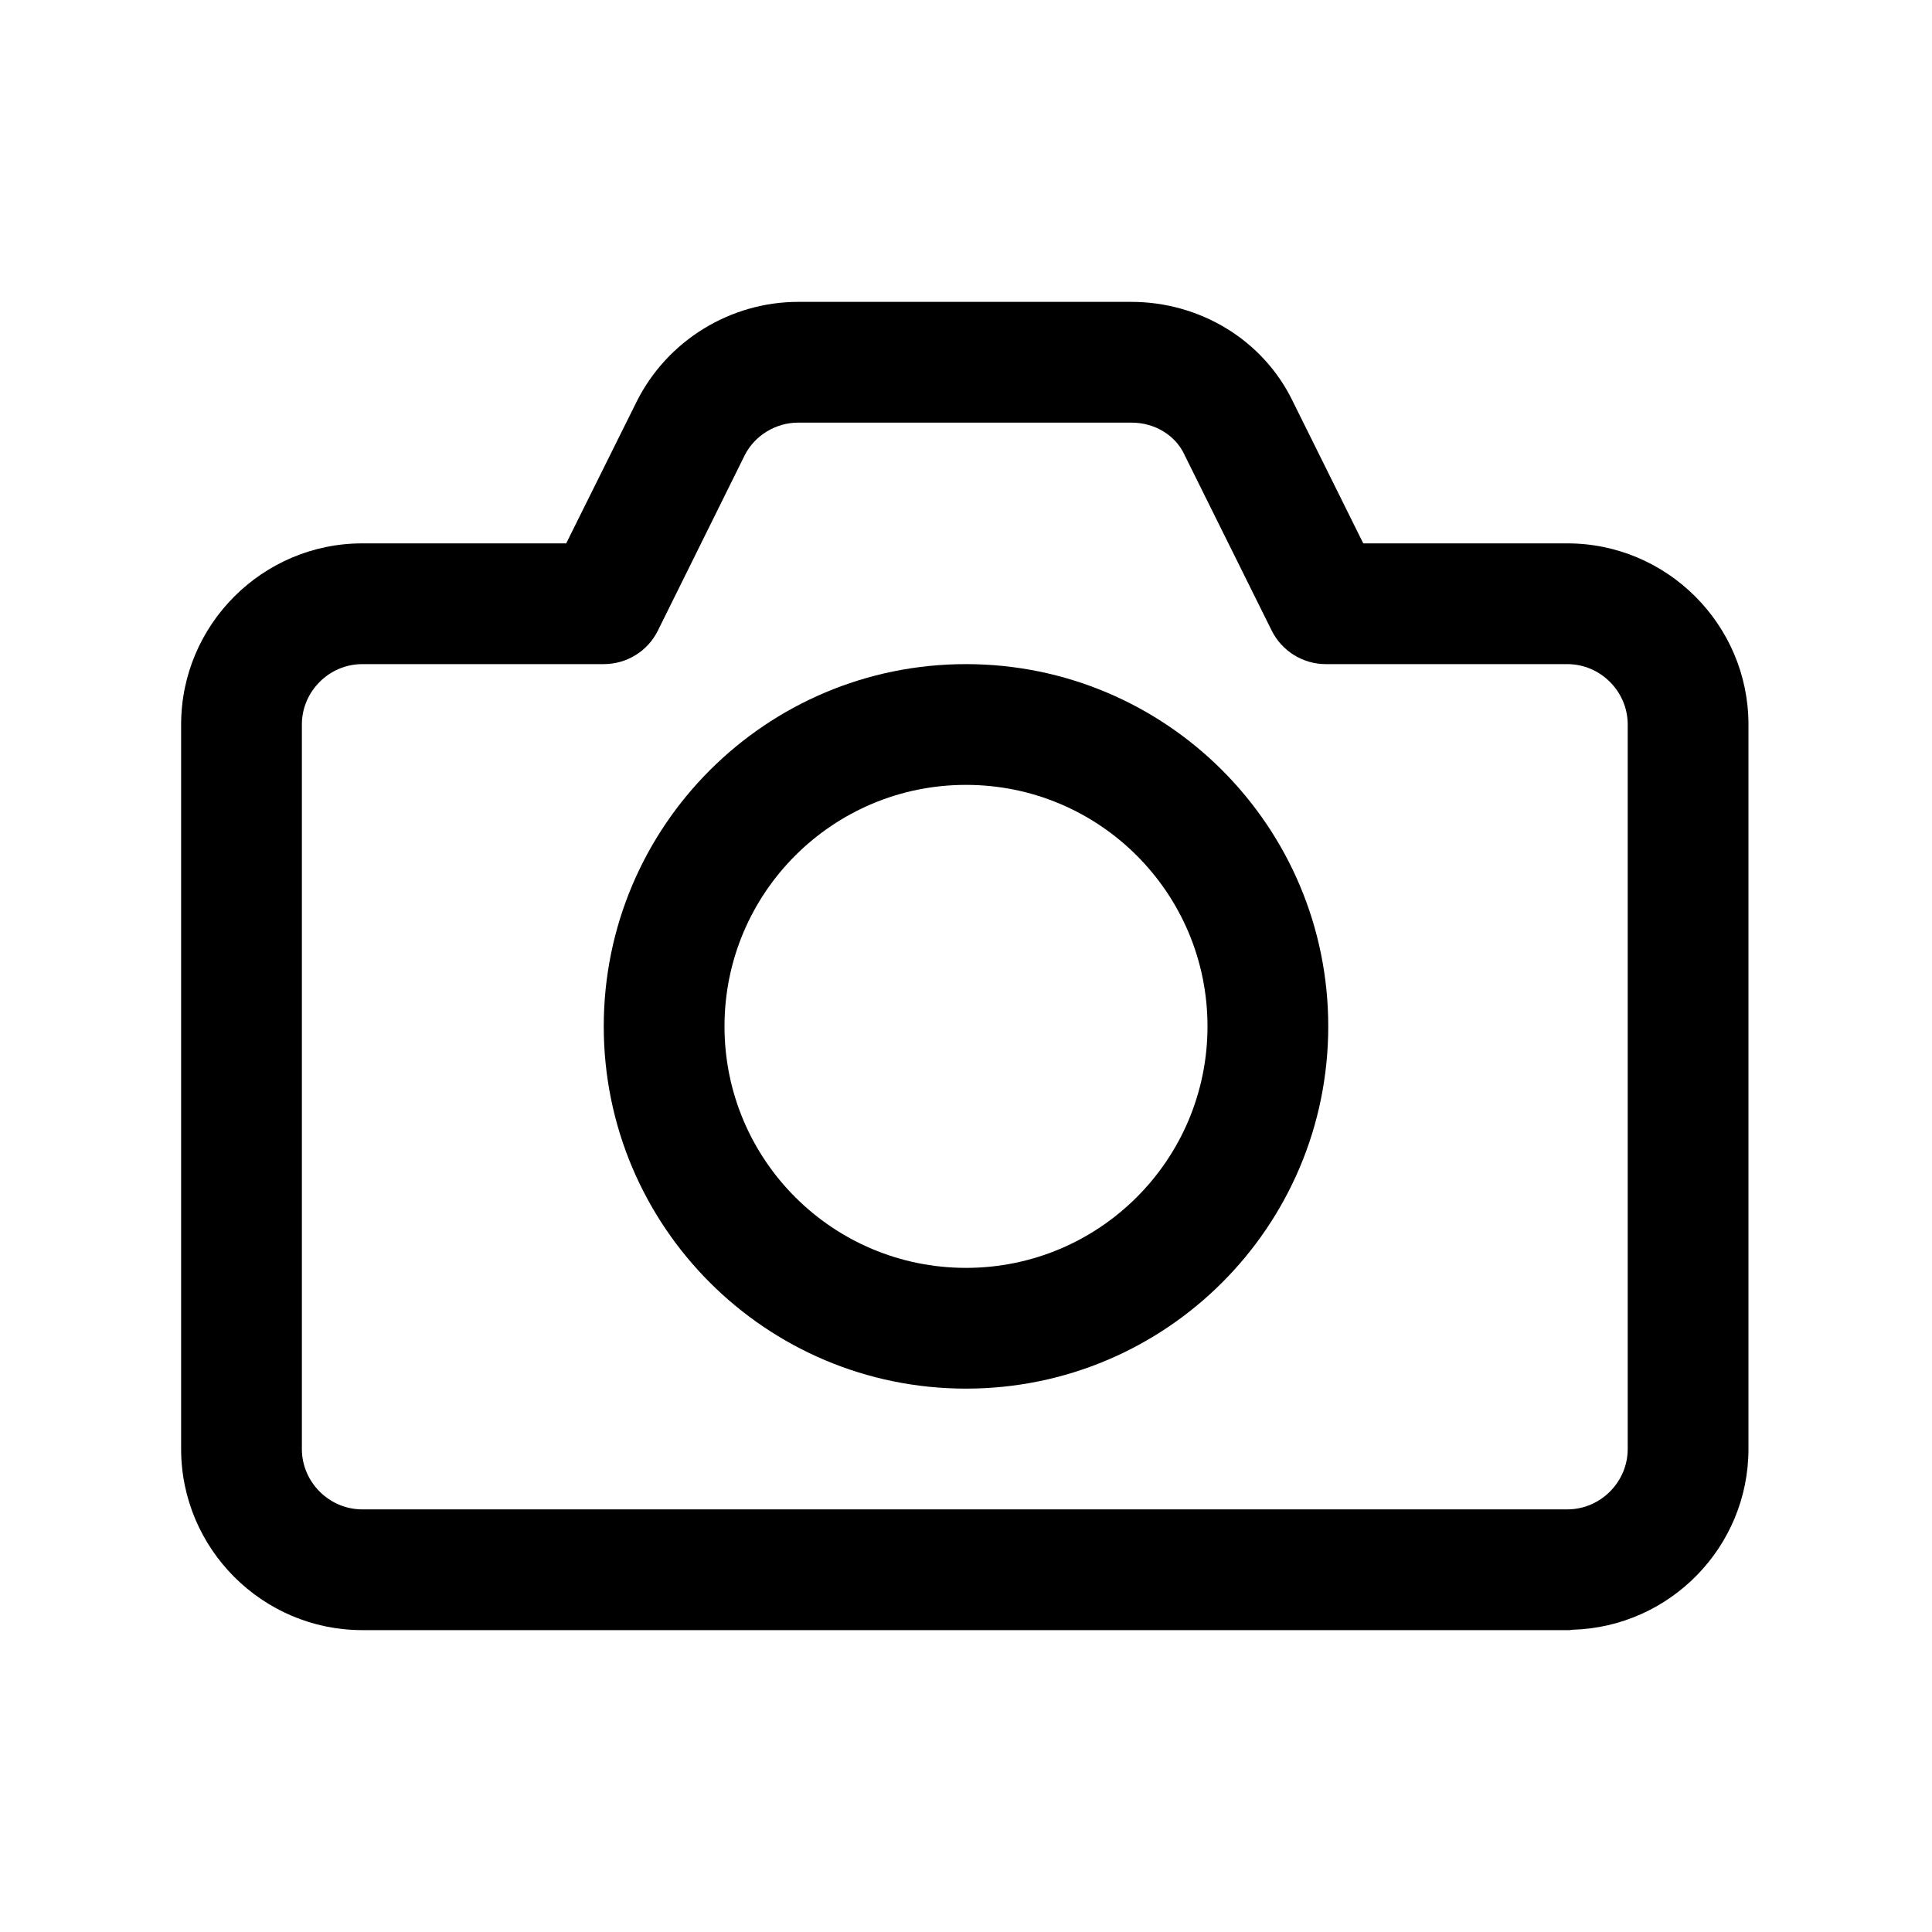
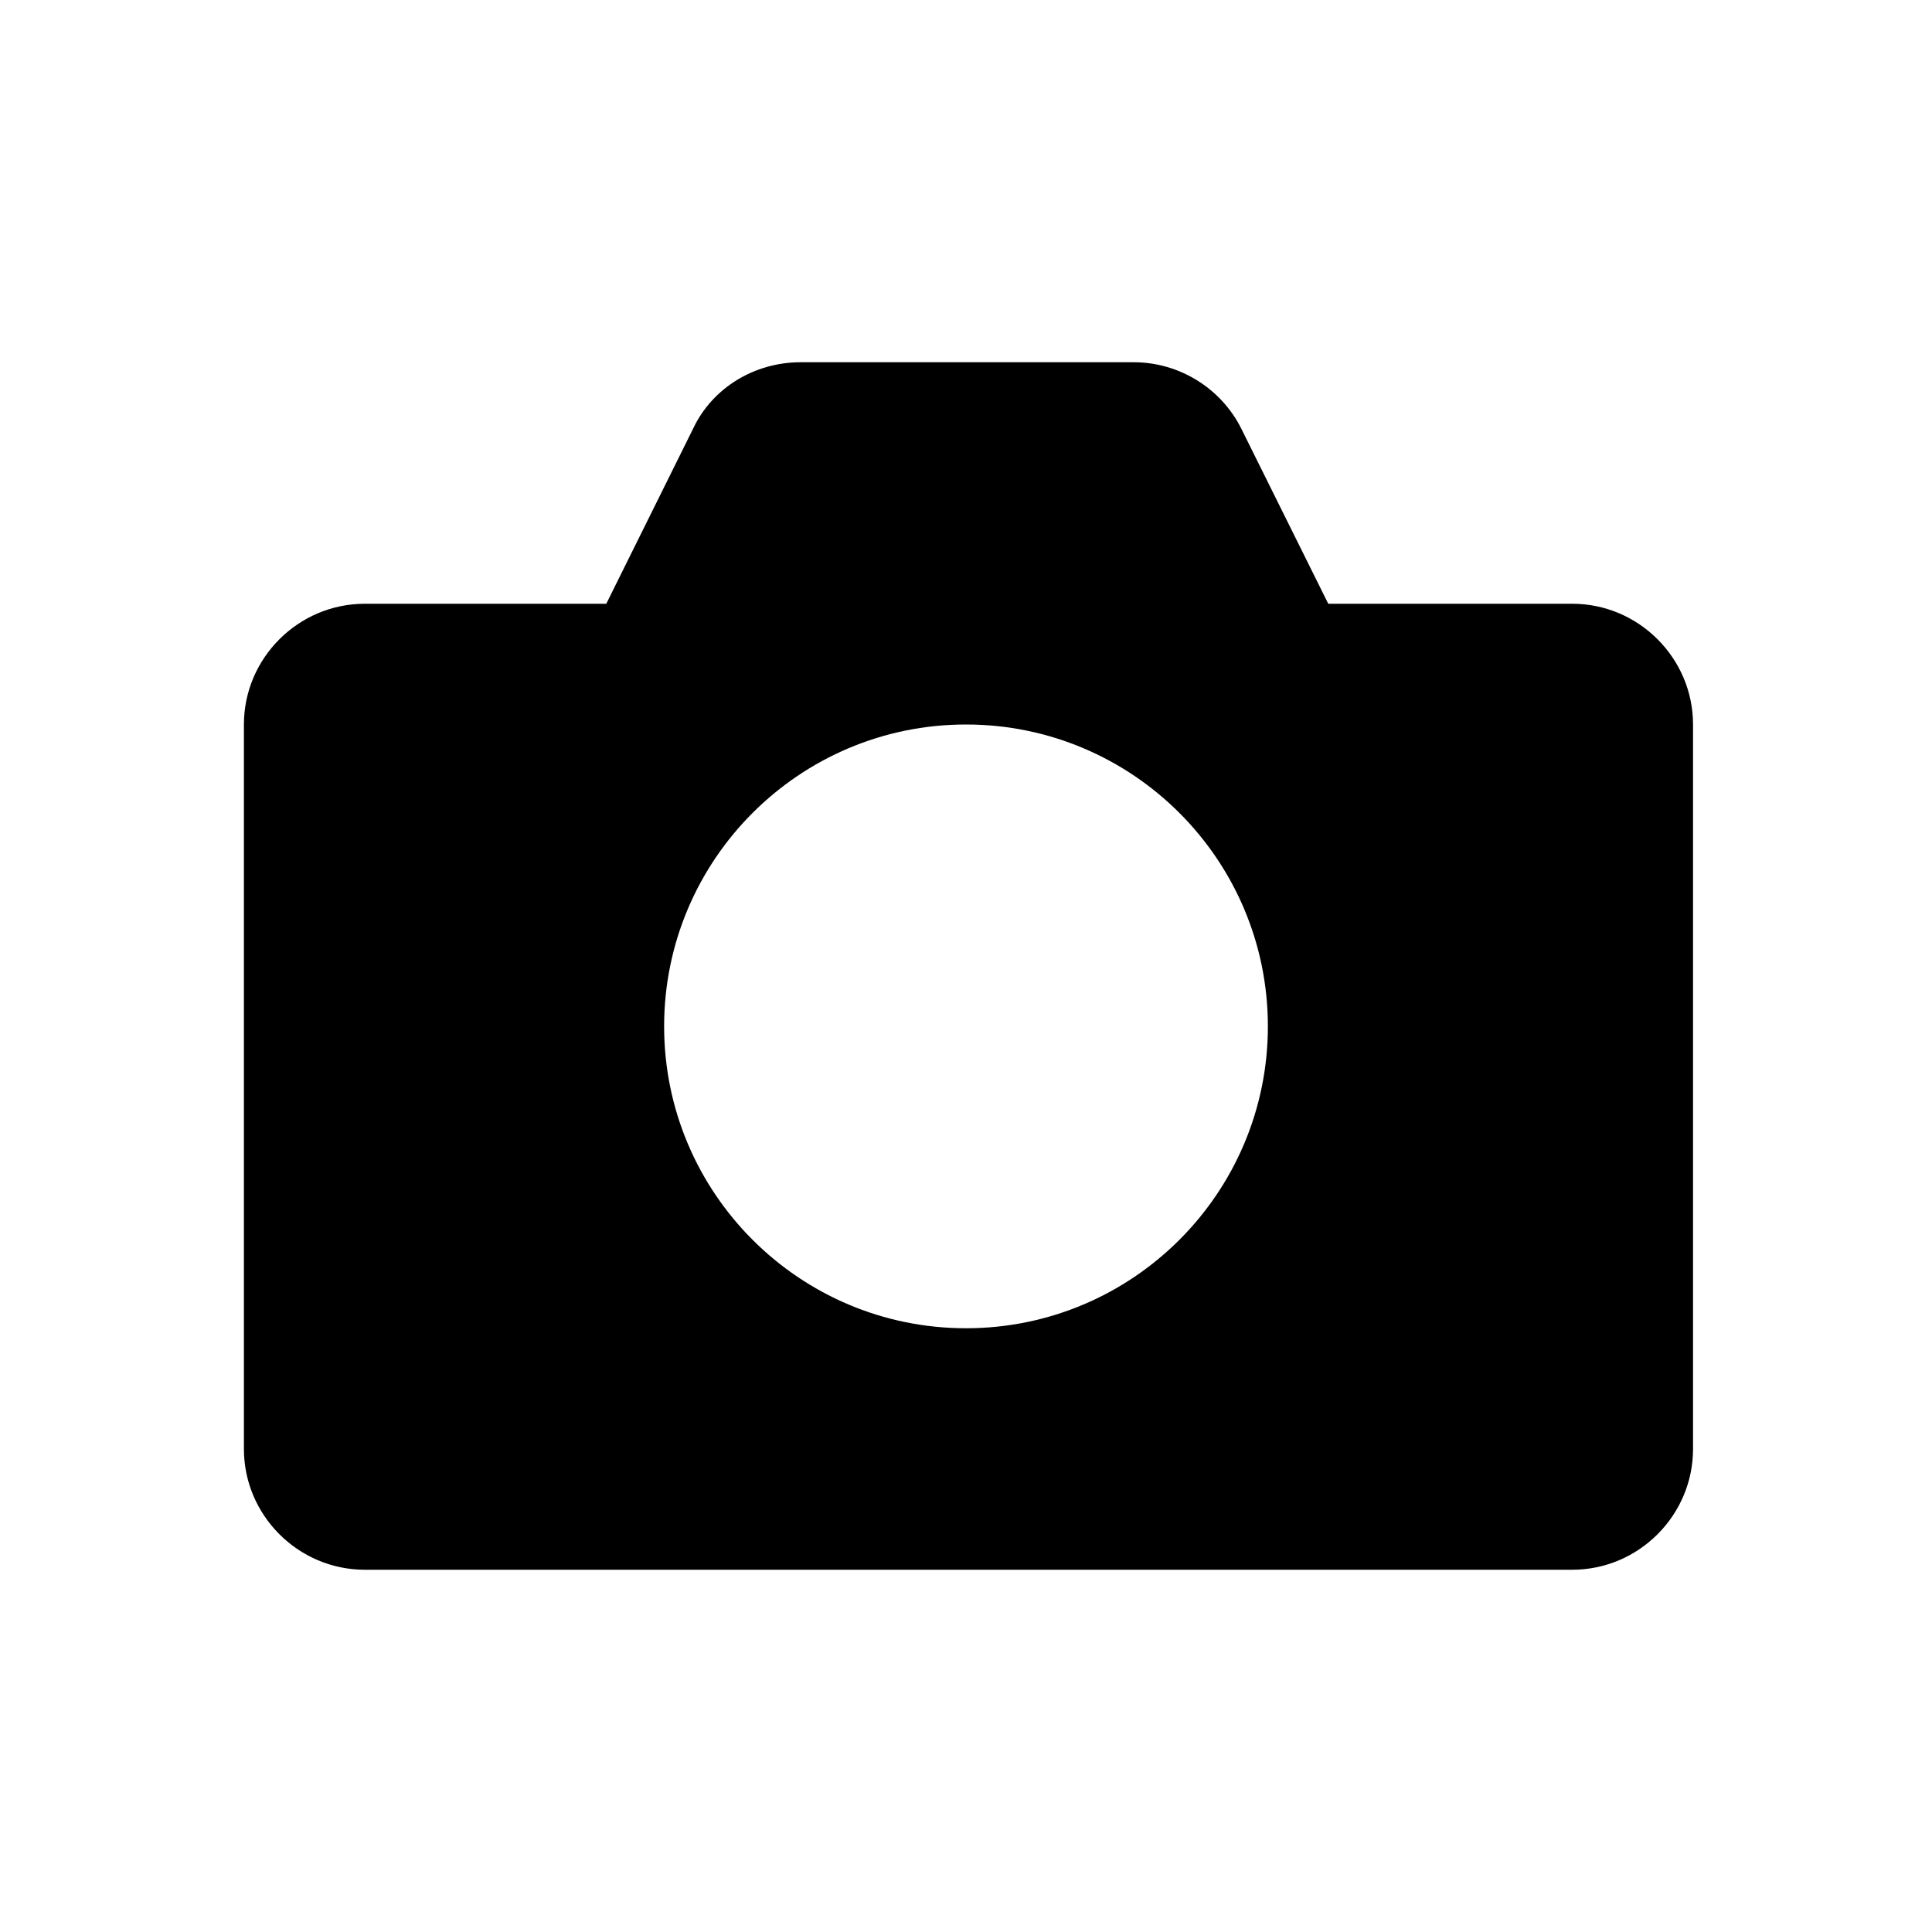
<svg xmlns="http://www.w3.org/2000/svg" width="16" height="16" viewBox="0 0 16 16" fill="none">
-   <path fill-rule="evenodd" clip-rule="evenodd" d="M8 5.5C9.657 5.5 11 6.843 11 8.5C11 10.157 9.657 11.5 8 11.5C6.343 11.5 5 10.157 5 8.5C5 6.843 6.343 5.5 8 5.5ZM8 6.5C6.895 6.5 6 7.395 6 8.5C6 9.605 6.895 10.5 8 10.5C9.105 10.5 10 9.605 10 8.5C10 7.395 9.105 6.5 8 6.5Z" fill="black" />
-   <path fill-rule="evenodd" clip-rule="evenodd" d="M9.37 2.5C9.928 2.5 10.458 2.807 10.708 3.327L11.29 4.5H12.98C13.806 4.5 14.48 5.174 14.48 6V12C14.48 12.812 13.829 13.475 13.021 13.497C13.014 13.497 13.007 13.5 13 13.5H3C2.174 13.5 1.5 12.826 1.5 12V6C1.5 5.174 2.174 4.5 3 4.5H4.689L5.272 3.327C5.528 2.815 6.054 2.5 6.61 2.5H9.37ZM6.61 3.5C6.427 3.5 6.251 3.604 6.167 3.771L5.448 5.223C5.364 5.393 5.19 5.5 5 5.5H3C2.726 5.5 2.5 5.726 2.5 6V12C2.5 12.274 2.726 12.5 3 12.5H12.98C13.254 12.5 13.48 12.274 13.48 12V6C13.48 5.726 13.254 5.5 12.98 5.5H10.98C10.791 5.5 10.617 5.393 10.532 5.223L9.812 3.772L9.808 3.763C9.735 3.609 9.569 3.5 9.37 3.5H6.61Z" fill="black" />
+   <path fill-rule="evenodd" clip-rule="evenodd" d="M9.39 3C9.76 3 10.11 3.21 10.28 3.55L11 5H13.021C13.57 5 14.021 5.45 14.021 6V12C14.021 12.55 13.57 13 13.021 13H3.021C2.471 13 2.02 12.55 2.02 12V6C2.02 5.45 2.471 5 3.021 5H5.021L5.74 3.55C5.9 3.21 6.25 3 6.63 3H9.39ZM8 6C6.62 6 5.5 7.12 5.5 8.5C5.5 9.88 6.62 11 8 11C9.38 11 10.5 9.88 10.5 8.5C10.5 7.12 9.38 6 8 6Z" fill="black" />
</svg>
